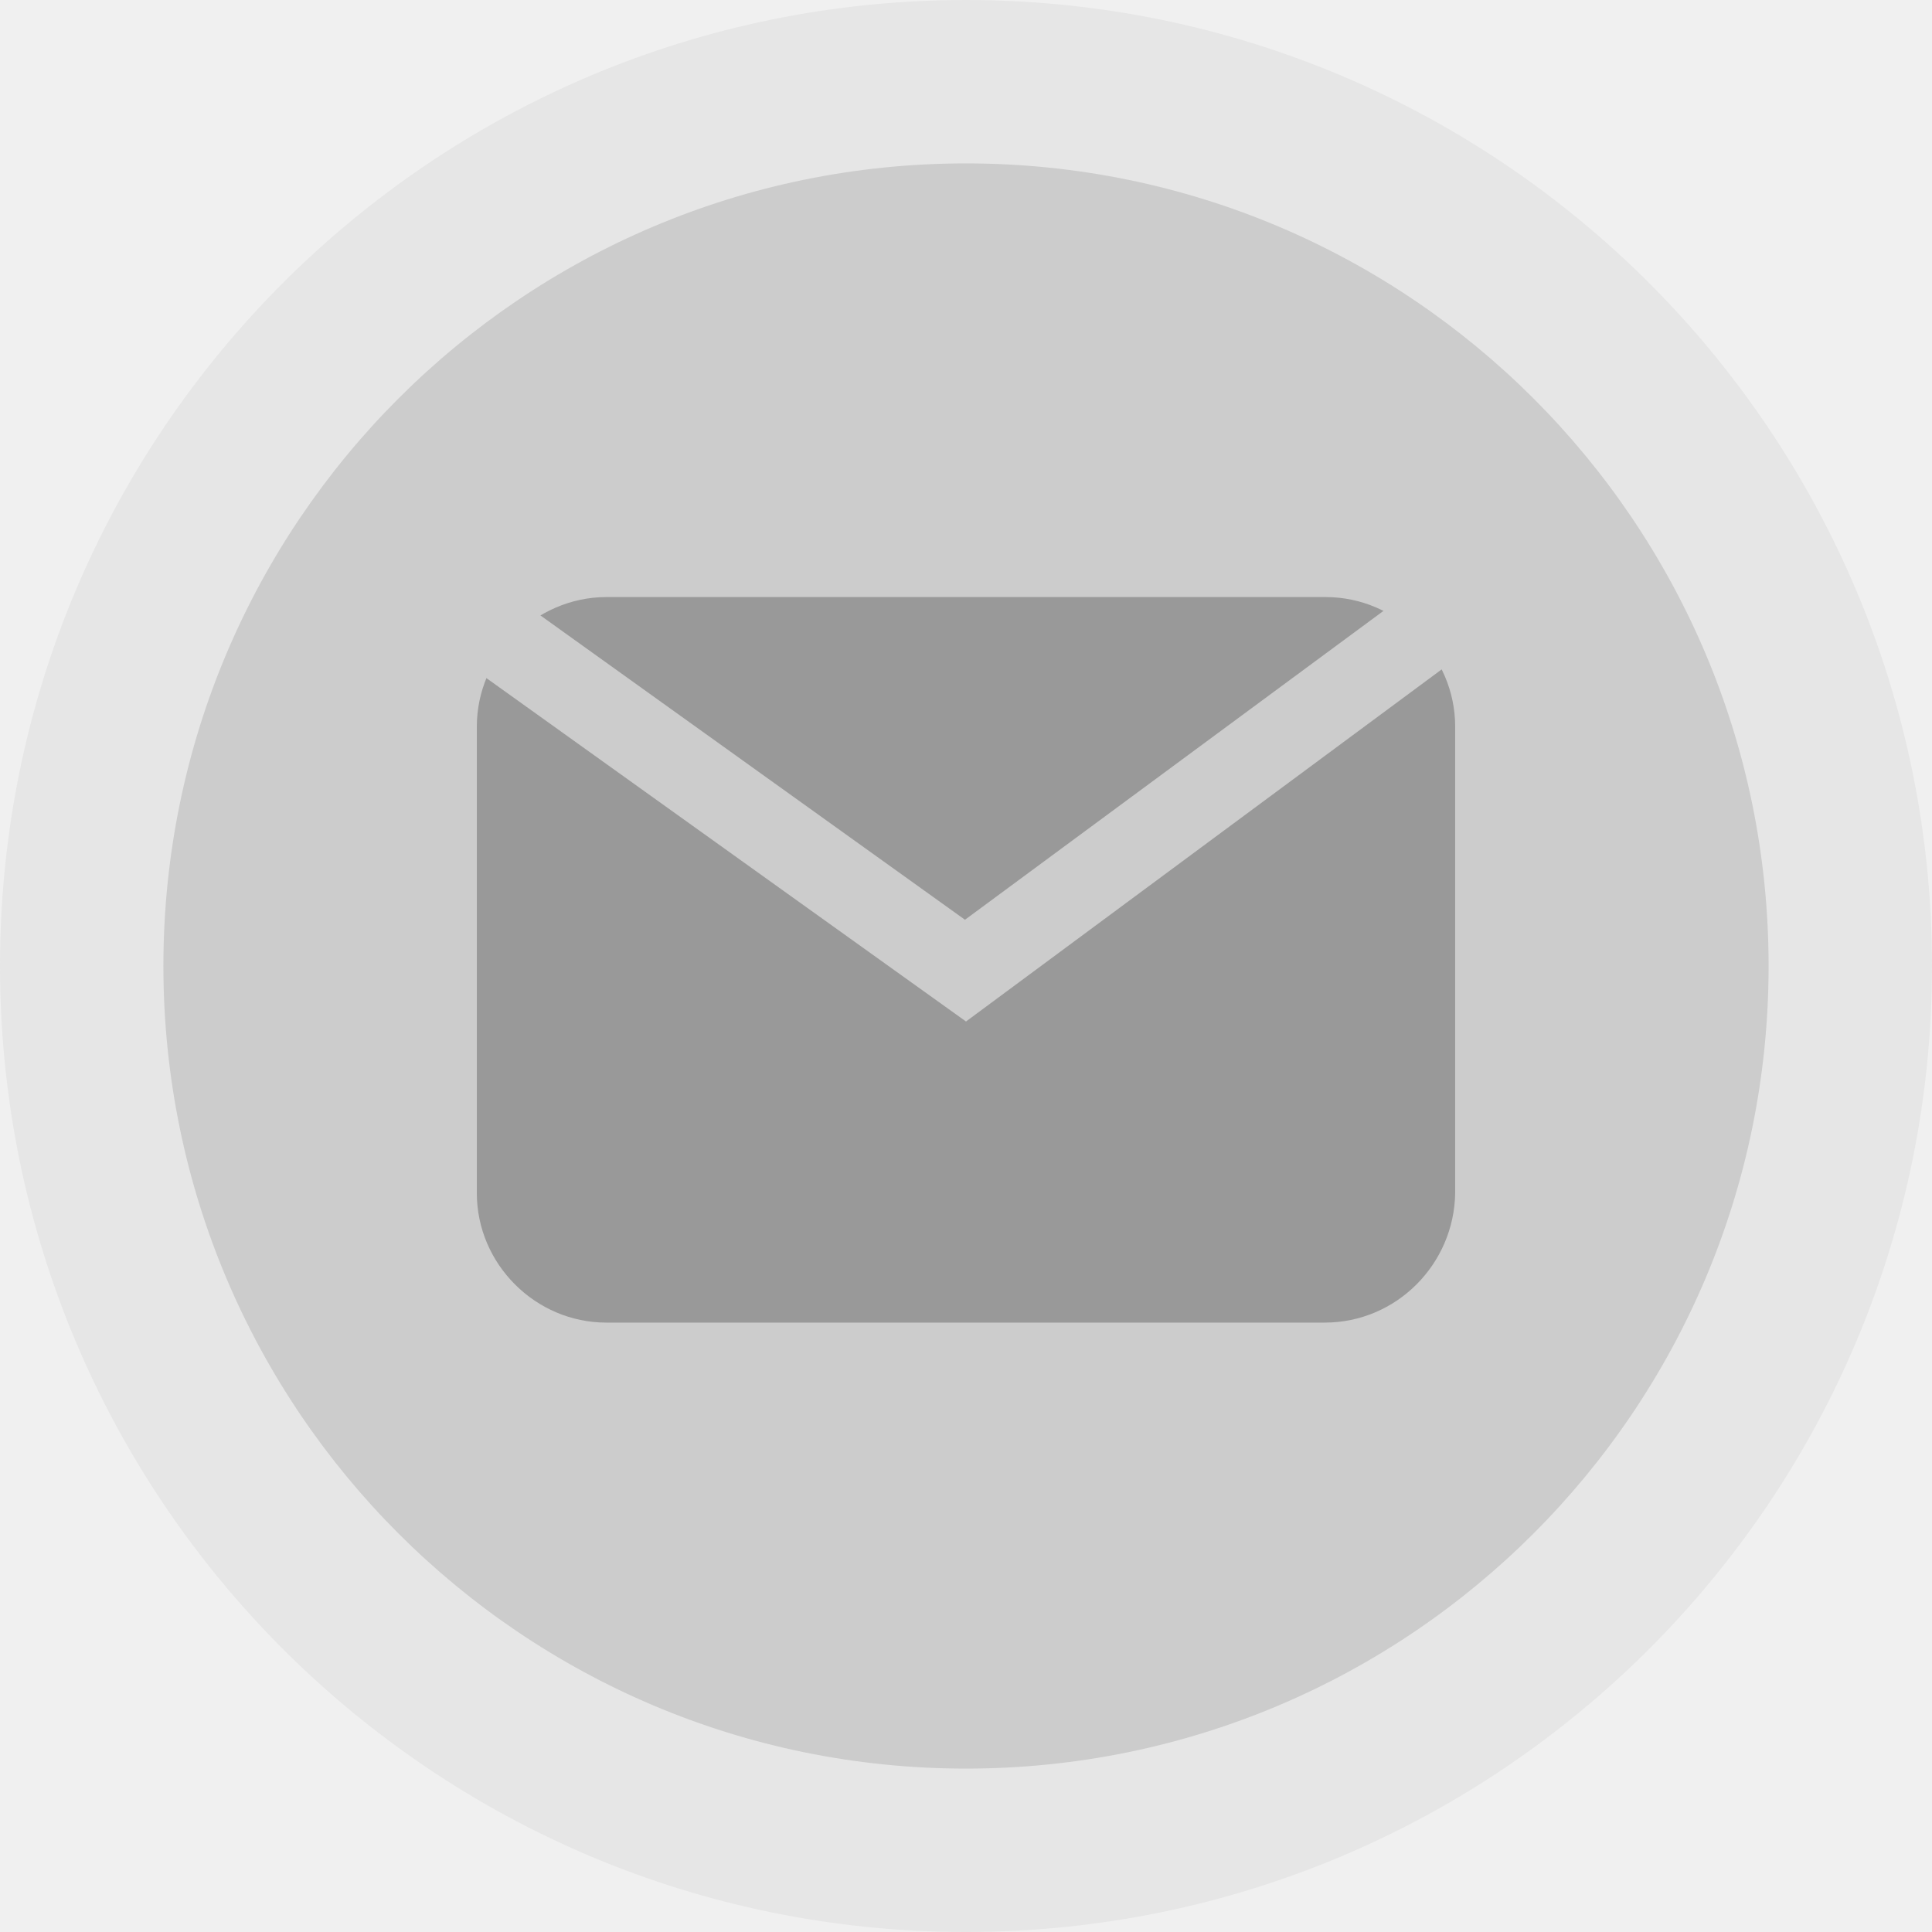
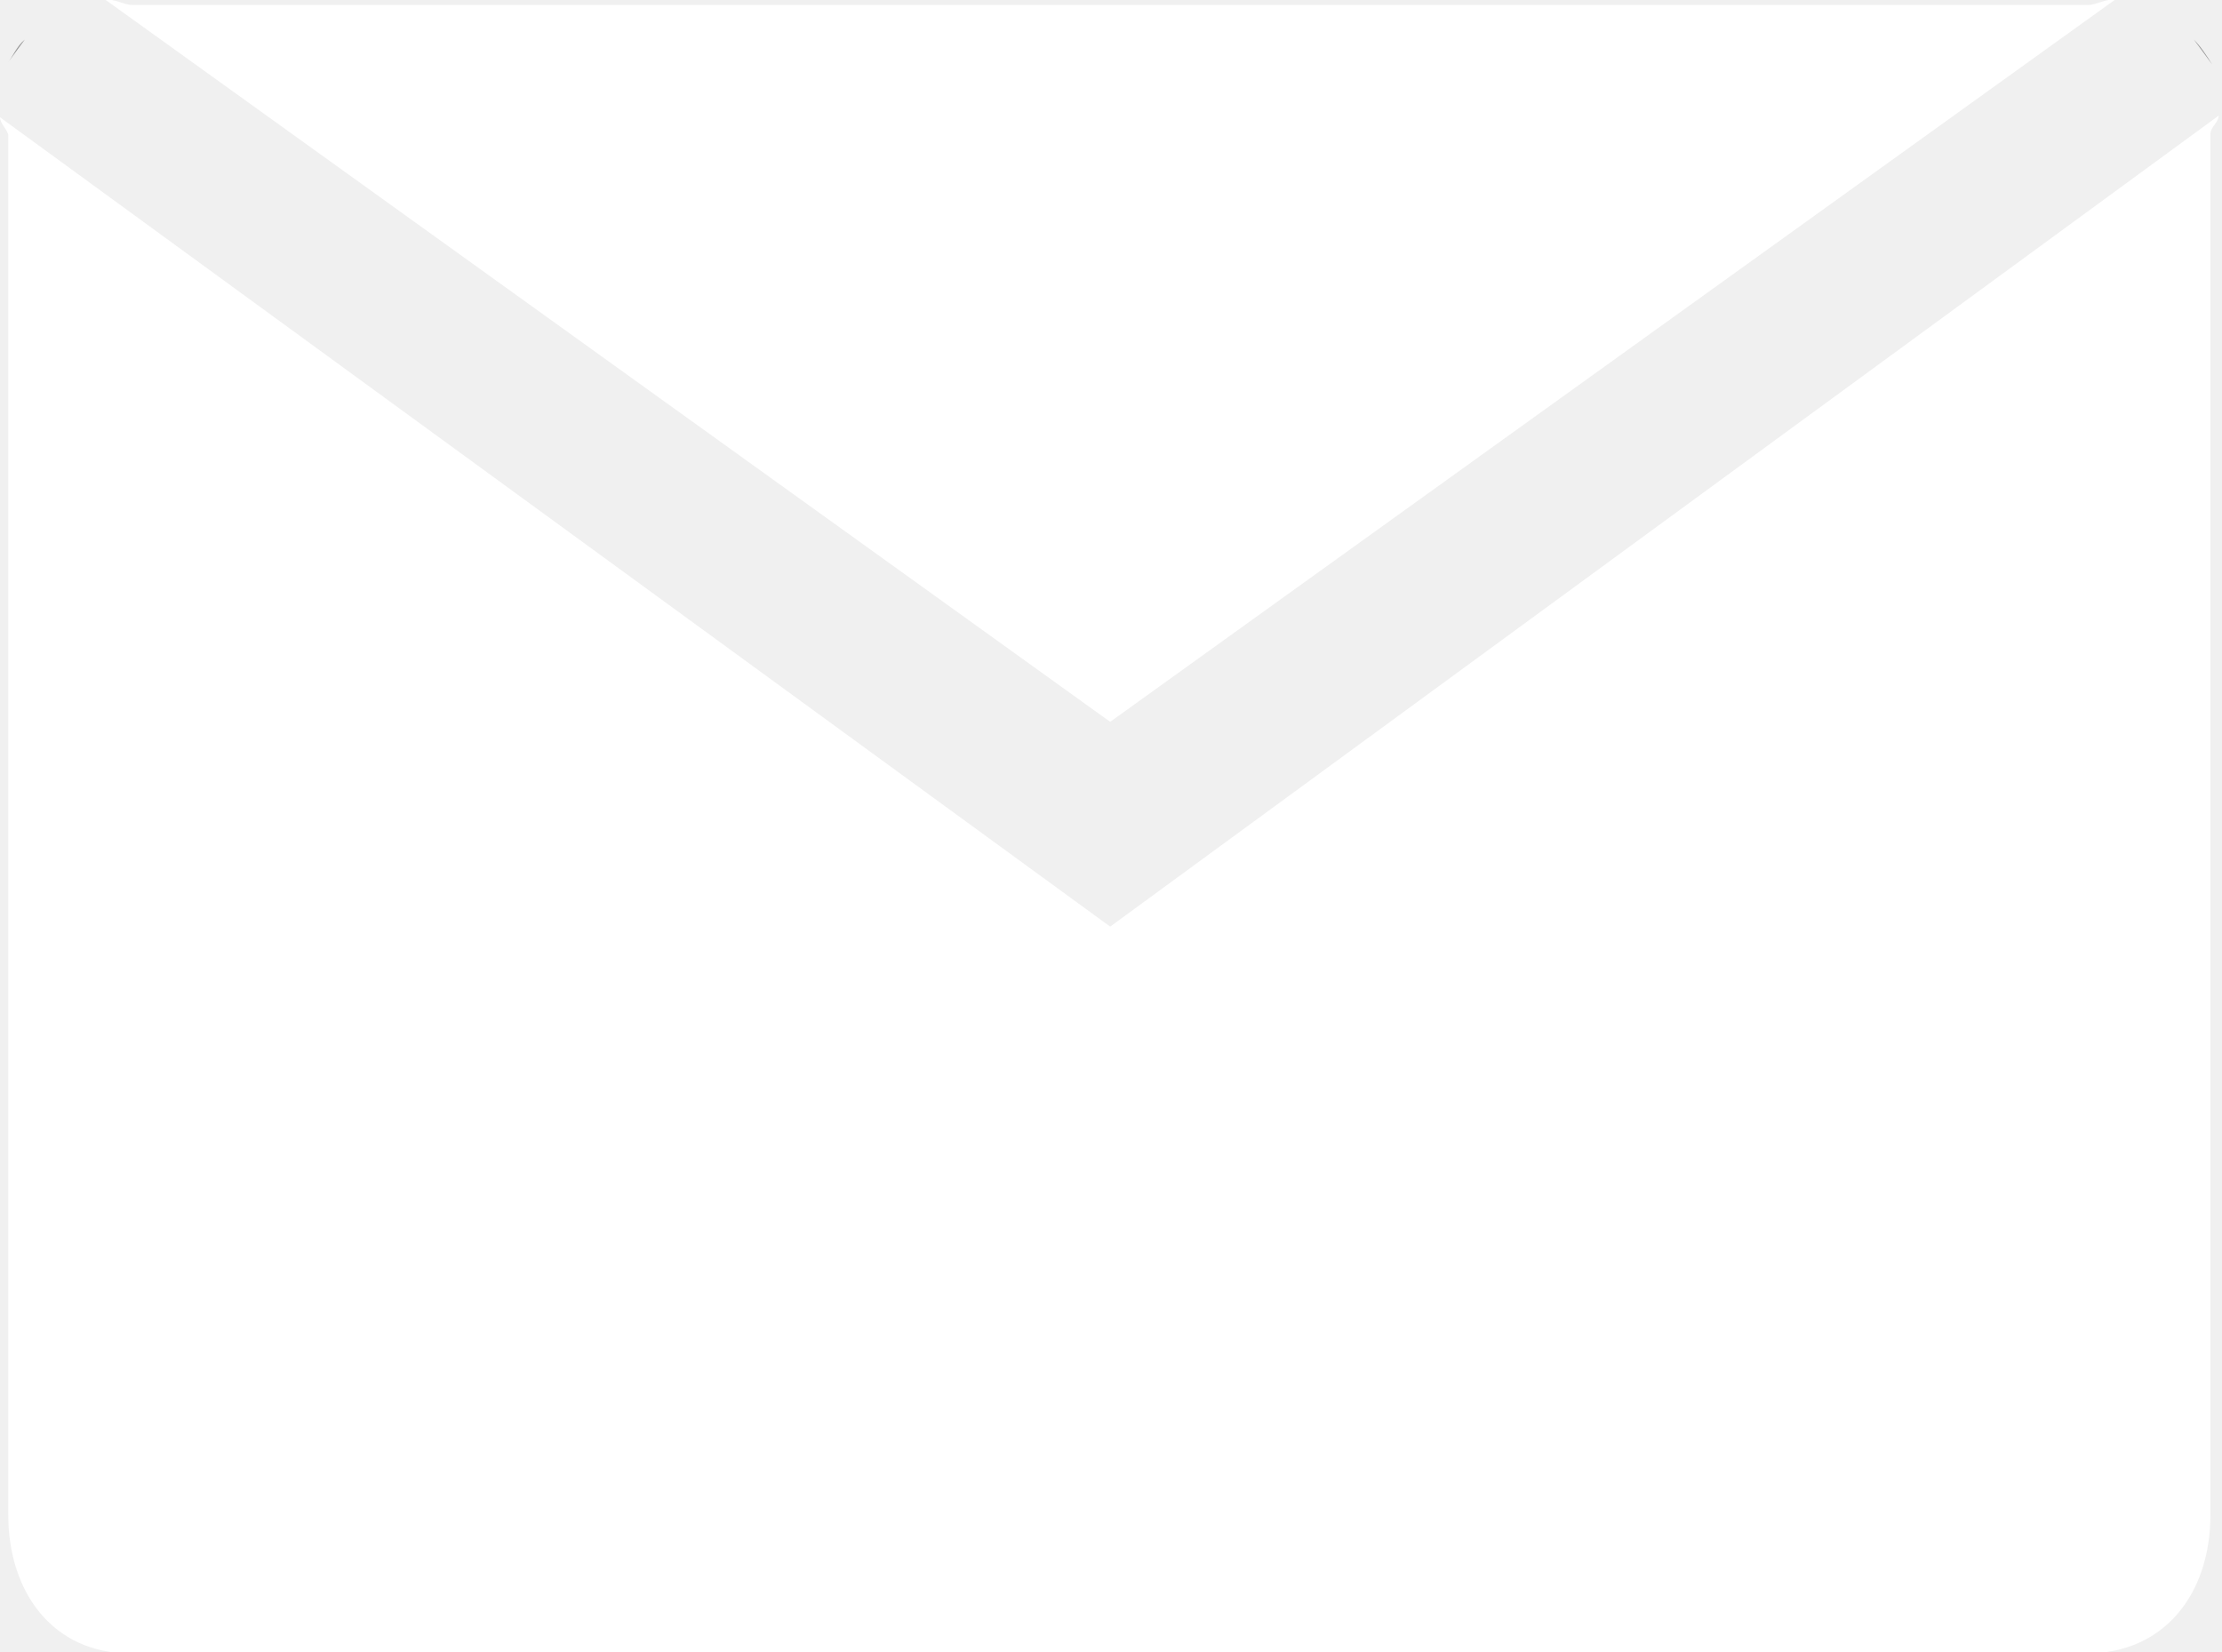
- <svg xmlns="http://www.w3.org/2000/svg" version="1.1" id="Layer_1" x="0px" y="0px" viewBox="0 0 188 188" style="enable-background:new 0 0 188 188;" xml:space="preserve">
+ <svg xmlns="http://www.w3.org/2000/svg" version="1.1" id="Layer_1" x="0px" y="0px" viewBox="-446.3 230.9 134.5 100" style="enable-background:new -446.3 230.9 134.5 100;" xml:space="preserve">
  <style type="text/css">
- 	.st0{fill:#E6E6E6;}
- 	.st1{fill:#CCCCCC;}
- 	.st2{fill:#999999;}
+ 	.st0{fill:#FFFFFF;}
+ 	.st1{fill:#999999;}
</style>
  <g>
-     <circle class="st0" cx="94" cy="94" r="94" />
-     <circle class="st1" cx="94" cy="94" r="78.1" />
-     <path class="st2" d="M128.9,128.7H59c-6.9,0-12.6-5.7-12.6-12.6V70.7c0-3.4,1.4-6.5,3.6-8.8c2.3-2.3,5.5-3.8,9-3.8h70   c6.9,0,12.6,5.7,12.6,12.6v45.4C141.5,123,135.9,128.7,128.9,128.7z" />
-     <polygon class="st1" points="94,99.4 44,63.6 48.7,57.1 93.9,89.5 137.8,57.1 142.5,63.5  " />
+     <path class="st0" d="M-379.1,274.6l60.8-43.7c-0.5-0.1-1.1,0.3-1.6,0.3h-118.4c-0.5,0-1.1-0.4-1.6-0.3L-379.1,274.6z" />
+     <path class="st1" d="M-313.5,233.3l1.1,1.5C-312.7,234.3-313.1,233.7-313.5,233.3z" />
+     <path class="st0" d="M-379.1,287l-67.2-49c0,0.4,0.5,0.8,0.5,1.1v83.5c0,4.7,2.7,8.4,7.4,8.4H-320c4.7,0,7.5-3.6,7.5-8.4V239   c0-0.4,0.5-0.7,0.5-1.1L-379.1,287z" />
+     <path class="st1" d="M-445.9,234.8l1.1-1.5C-445.3,233.7-445.5,234.3-445.9,234.8z" />
  </g>
-   <g>
- </g>
-   <g>
- </g>
-   <g>
- </g>
-   <g>
- </g>
-   <g>
- </g>
-   <g>
- </g>
-   <g>
- </g>
-   <g>
- </g>
-   <g>
- </g>
-   <g>
- </g>
-   <g>
- </g>
-   <g>
- </g>
-   <g>
- </g>
-   <g>
- </g>
-   <g>
- </g>
</svg>
